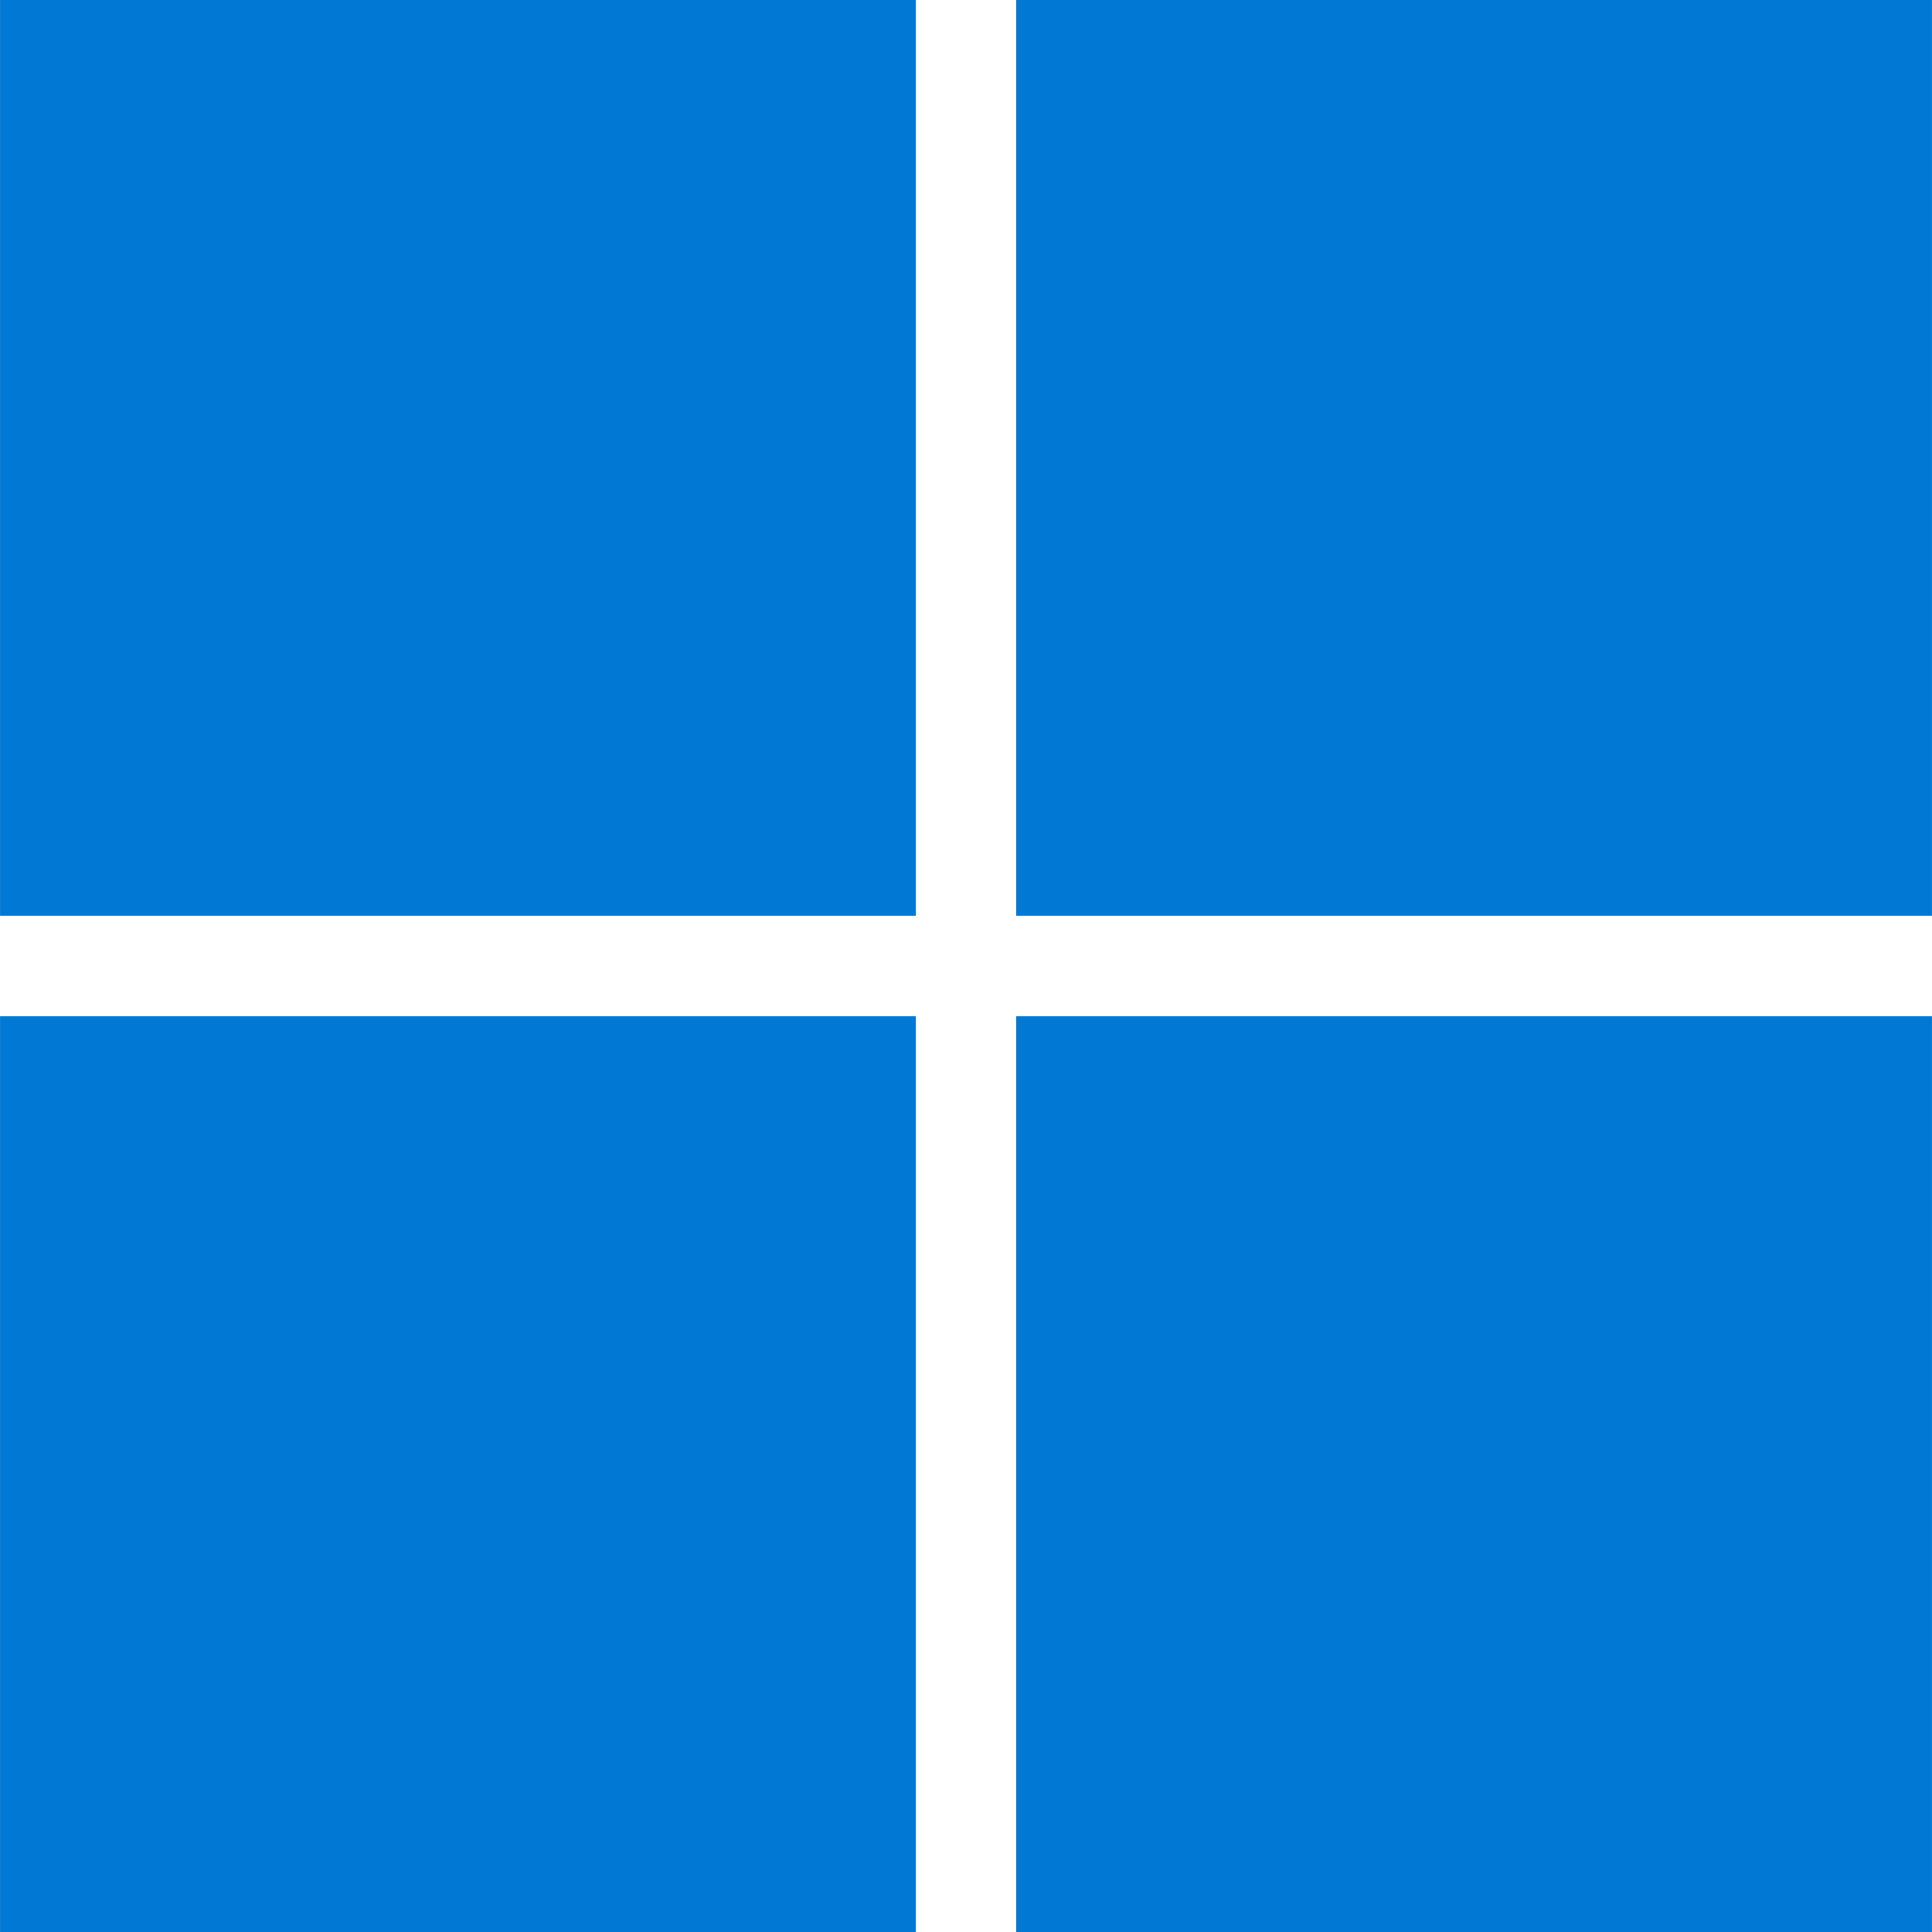
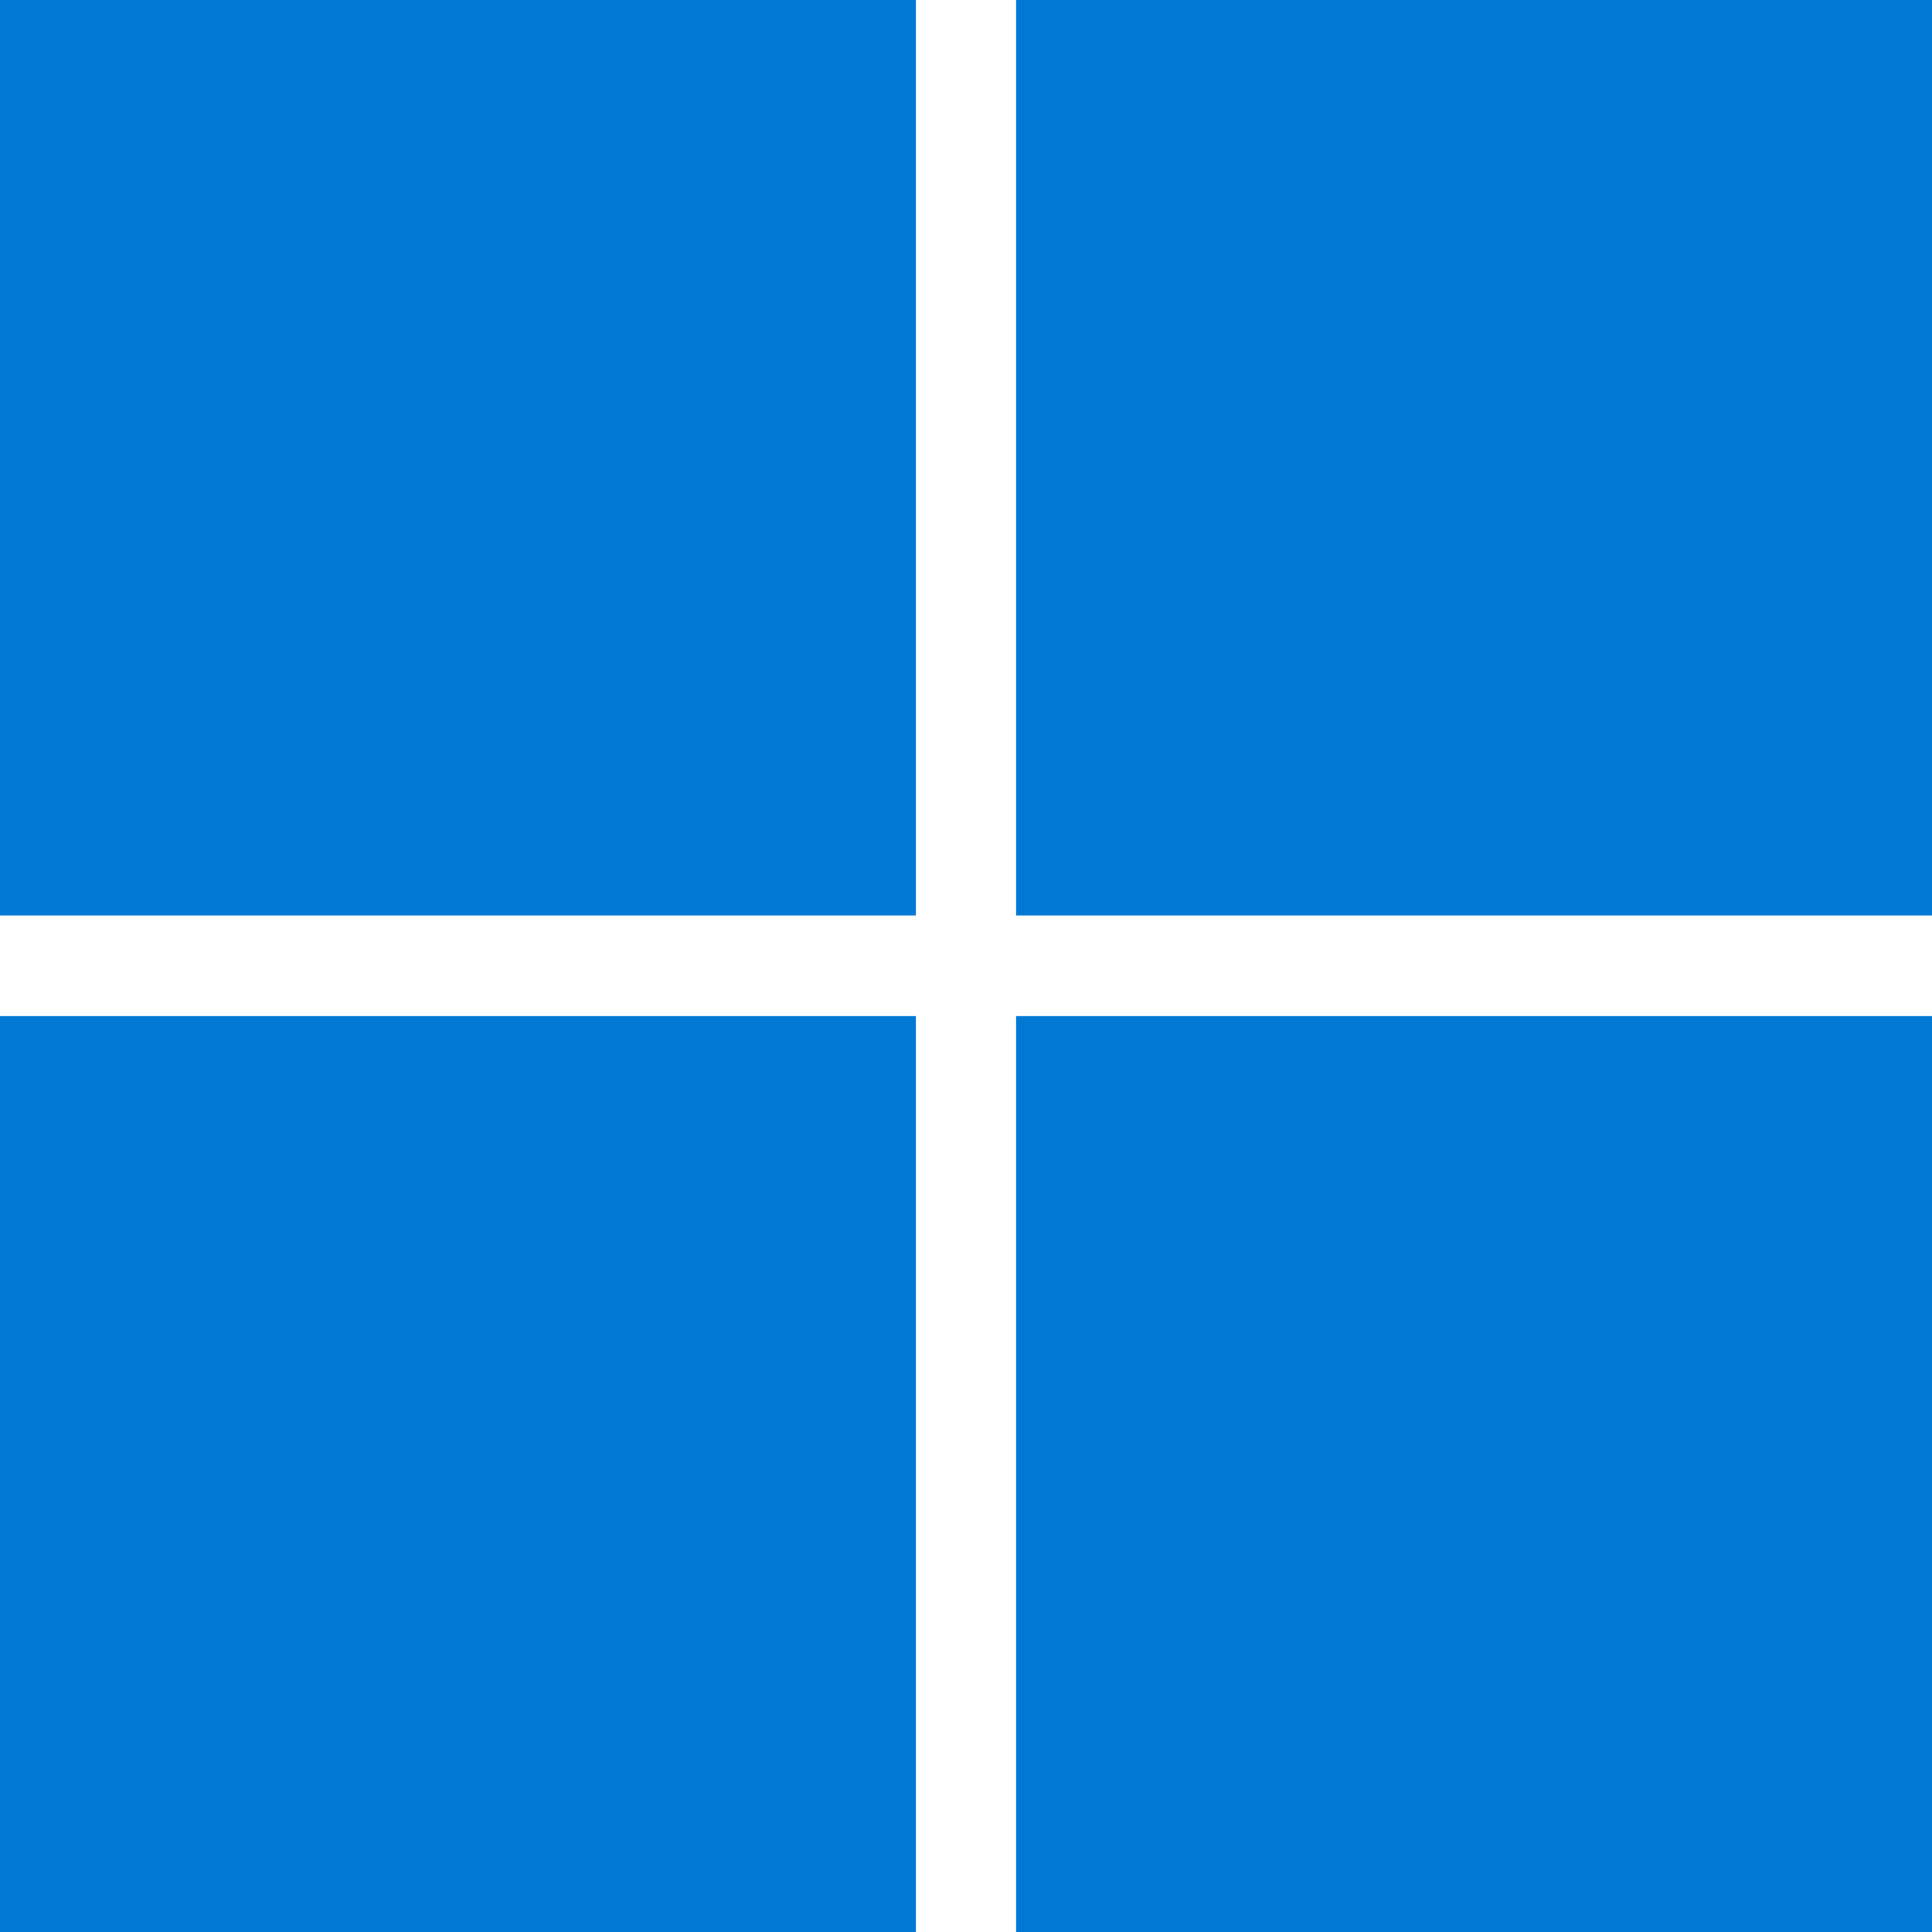
- <svg xmlns="http://www.w3.org/2000/svg" viewBox="0 0 128 128">
-   <path fill="#0078d4" d="M67.328 67.331h60.669V128H67.328zm-67.325 0h60.669V128H.003zM67.328 0h60.669v60.669H67.328zM.003 0h60.669v60.669H.003z" />
+ <svg xmlns="http://www.w3.org/2000/svg" fill="#0078D4" role="img" viewBox="0 0 24 24">
+   <path d="M0,0H11.377V11.372H0ZM12.623,0H24V11.372H12.623ZM0,12.623H11.377V24H0Zm12.623,0H24V24H12.623" />
</svg>
